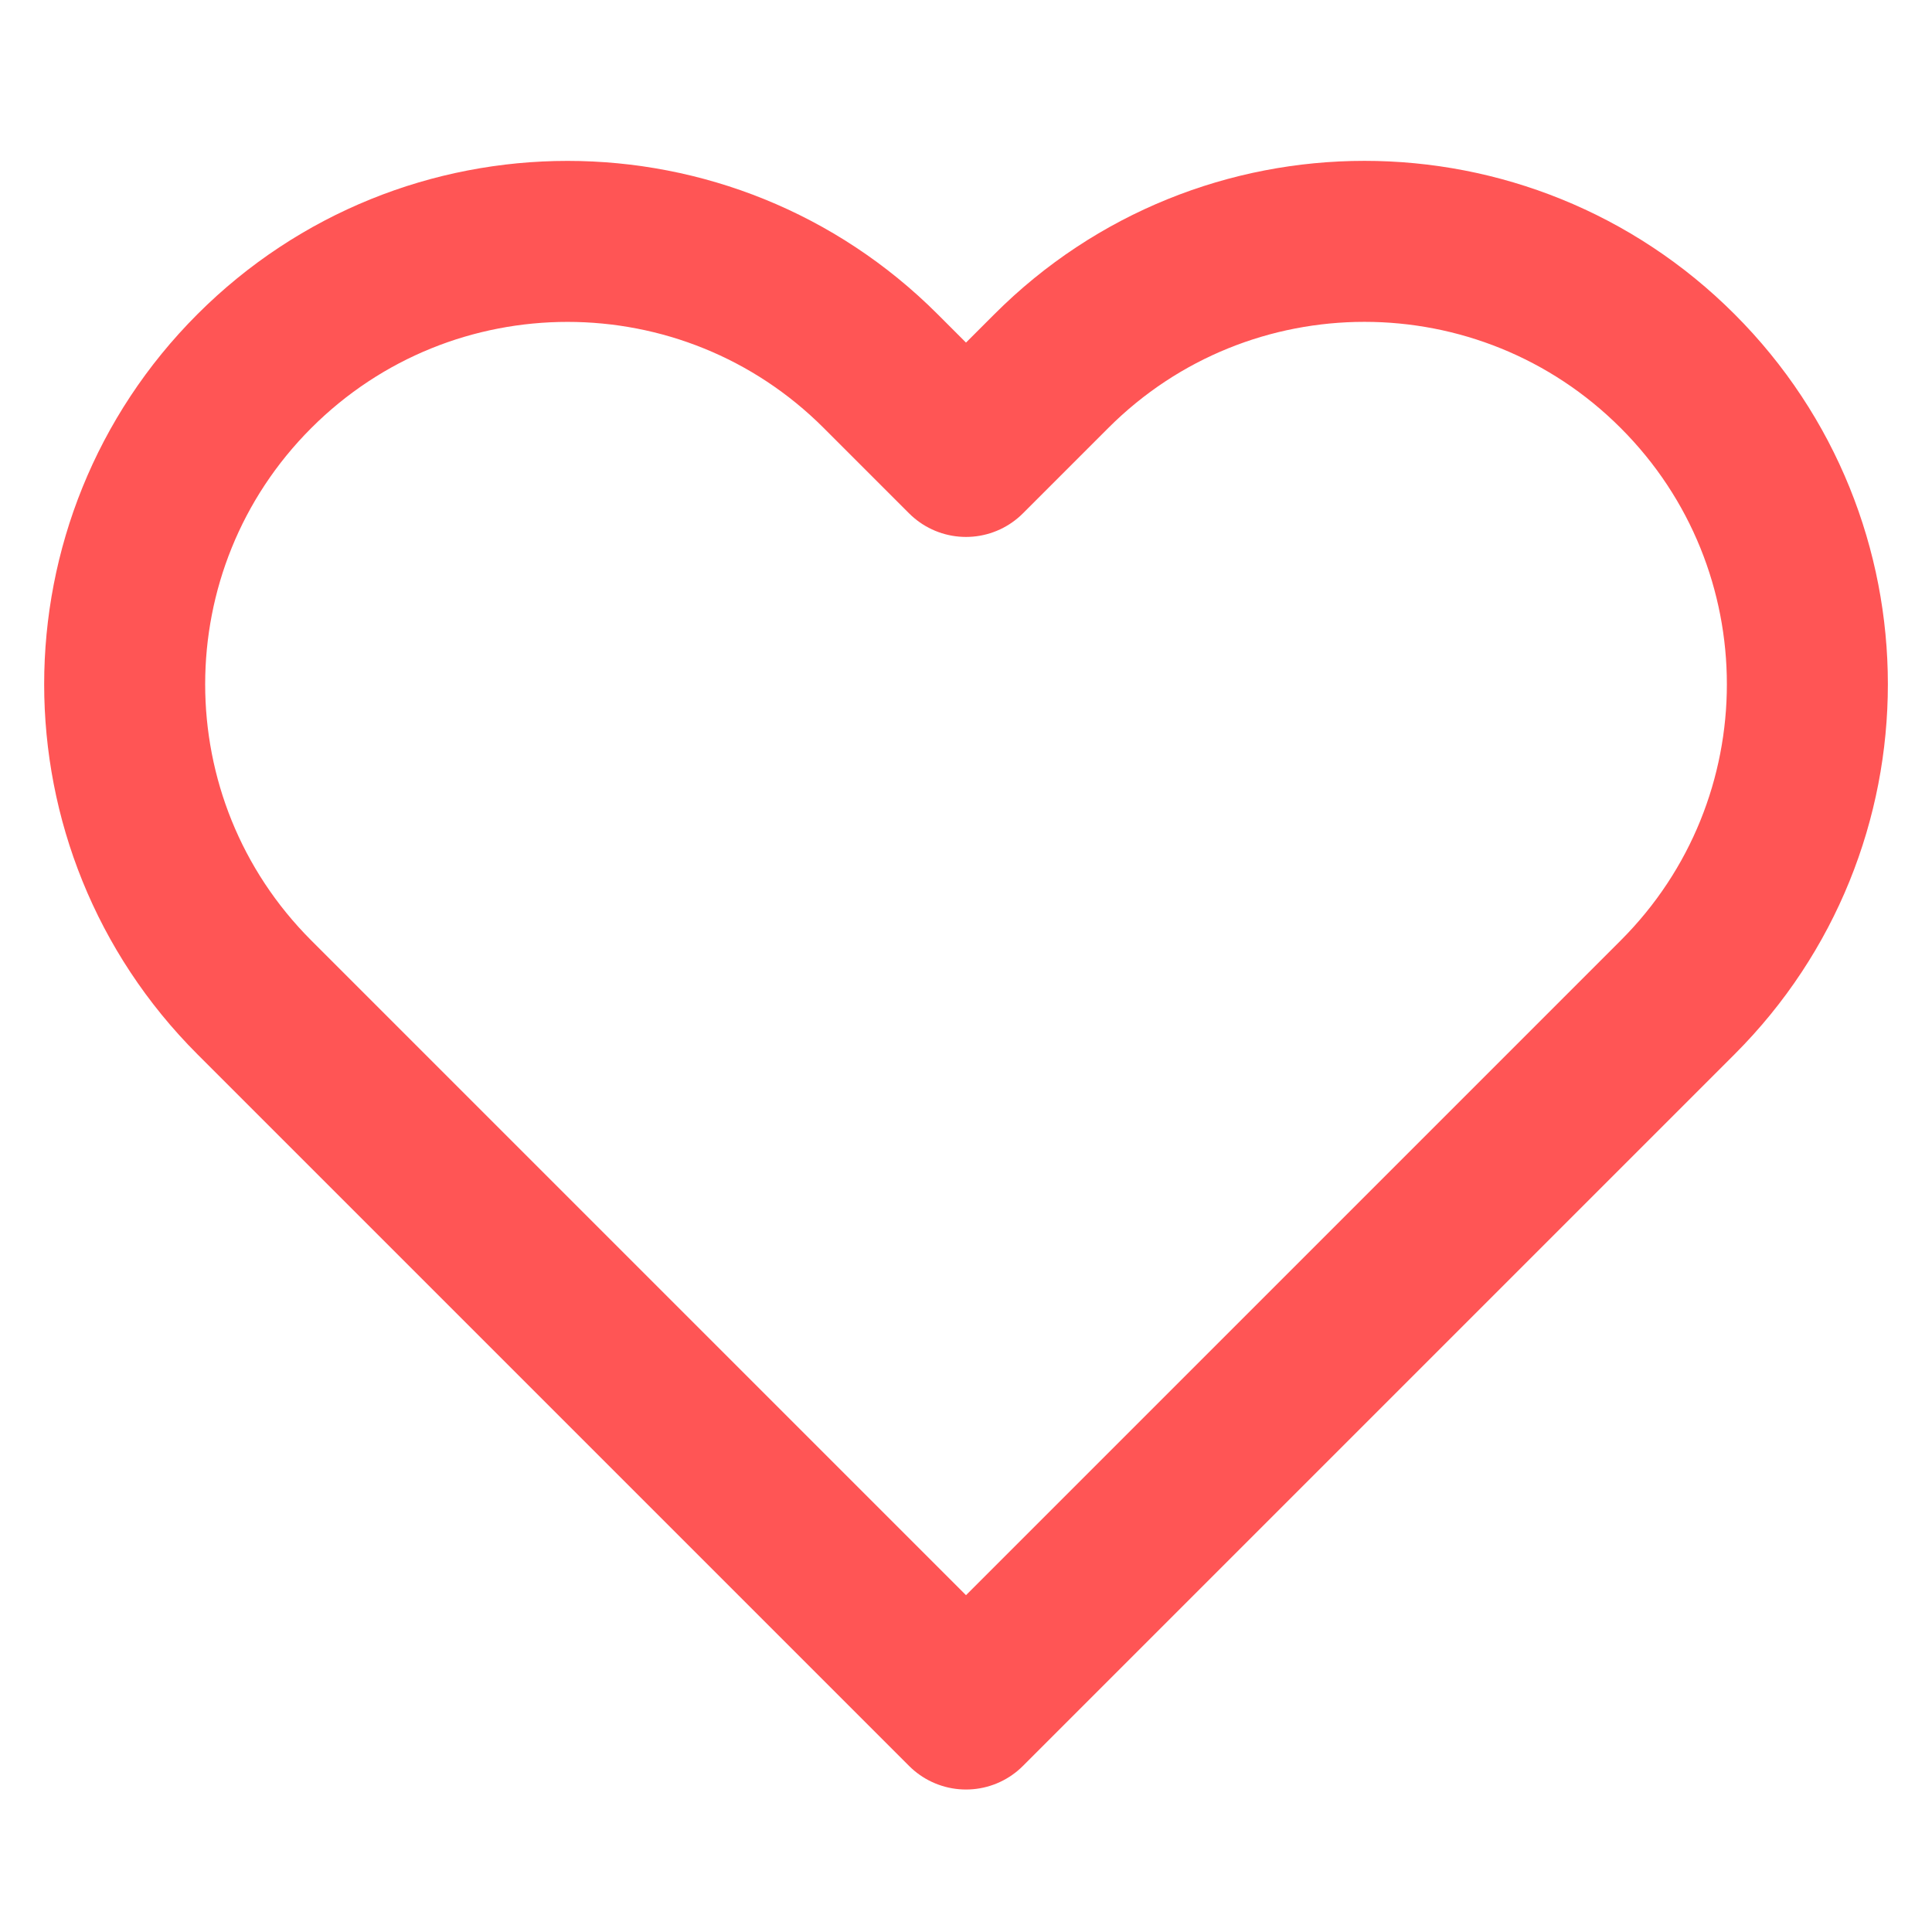
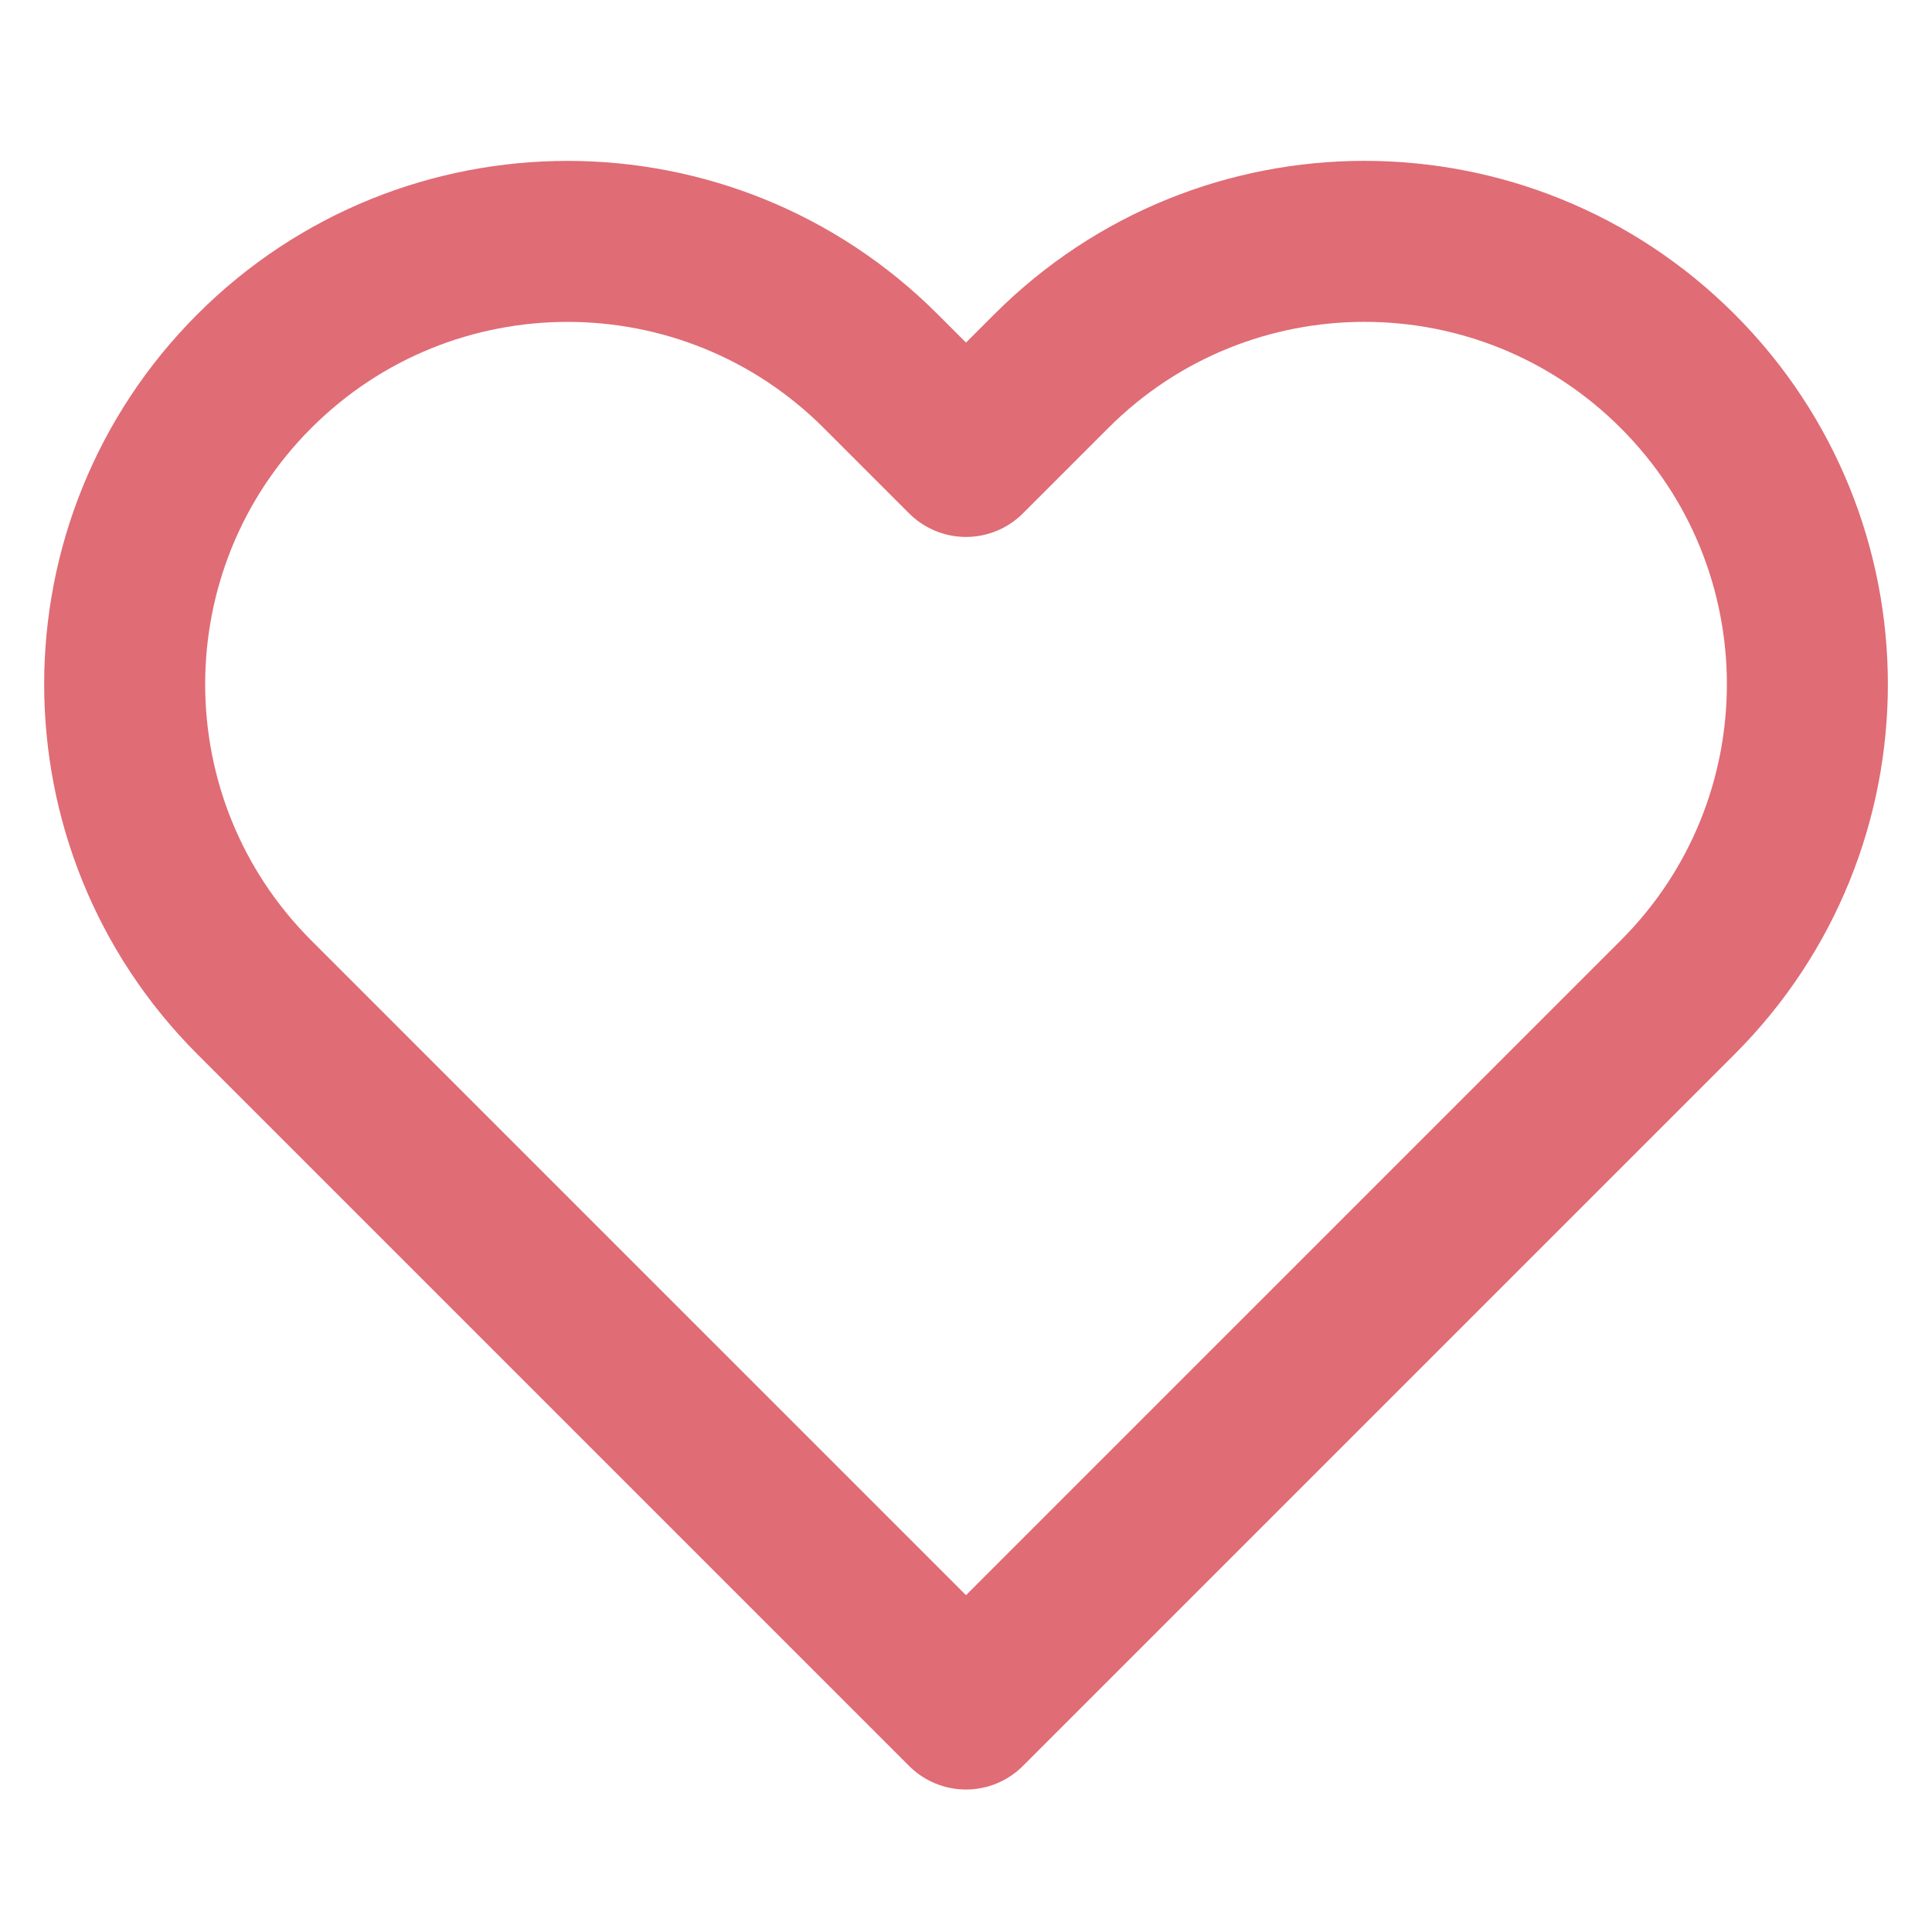
- <svg xmlns="http://www.w3.org/2000/svg" width="24" height="24" viewBox="0 0 24 24" fill="none" stroke="#ff5555" stroke-width="2" stroke-linecap="round" stroke-linejoin="round" class="feather feather-heart">
+ <svg xmlns="http://www.w3.org/2000/svg" width="24" height="24" viewBox="0 0 24 24" fill="none" stroke="#e06c75" stroke-width="2" stroke-linecap="round" stroke-linejoin="round" class="feather feather-heart">
  <path d="M20.84 4.61a5.5 5.5 0 0 0-7.78 0L12 5.67l-1.06-1.06a5.5 5.5 0 0 0-7.78 7.78l1.06 1.06L12 21.23l7.78-7.78 1.06-1.06a5.5 5.5 0 0 0 0-7.78z" />
</svg>
